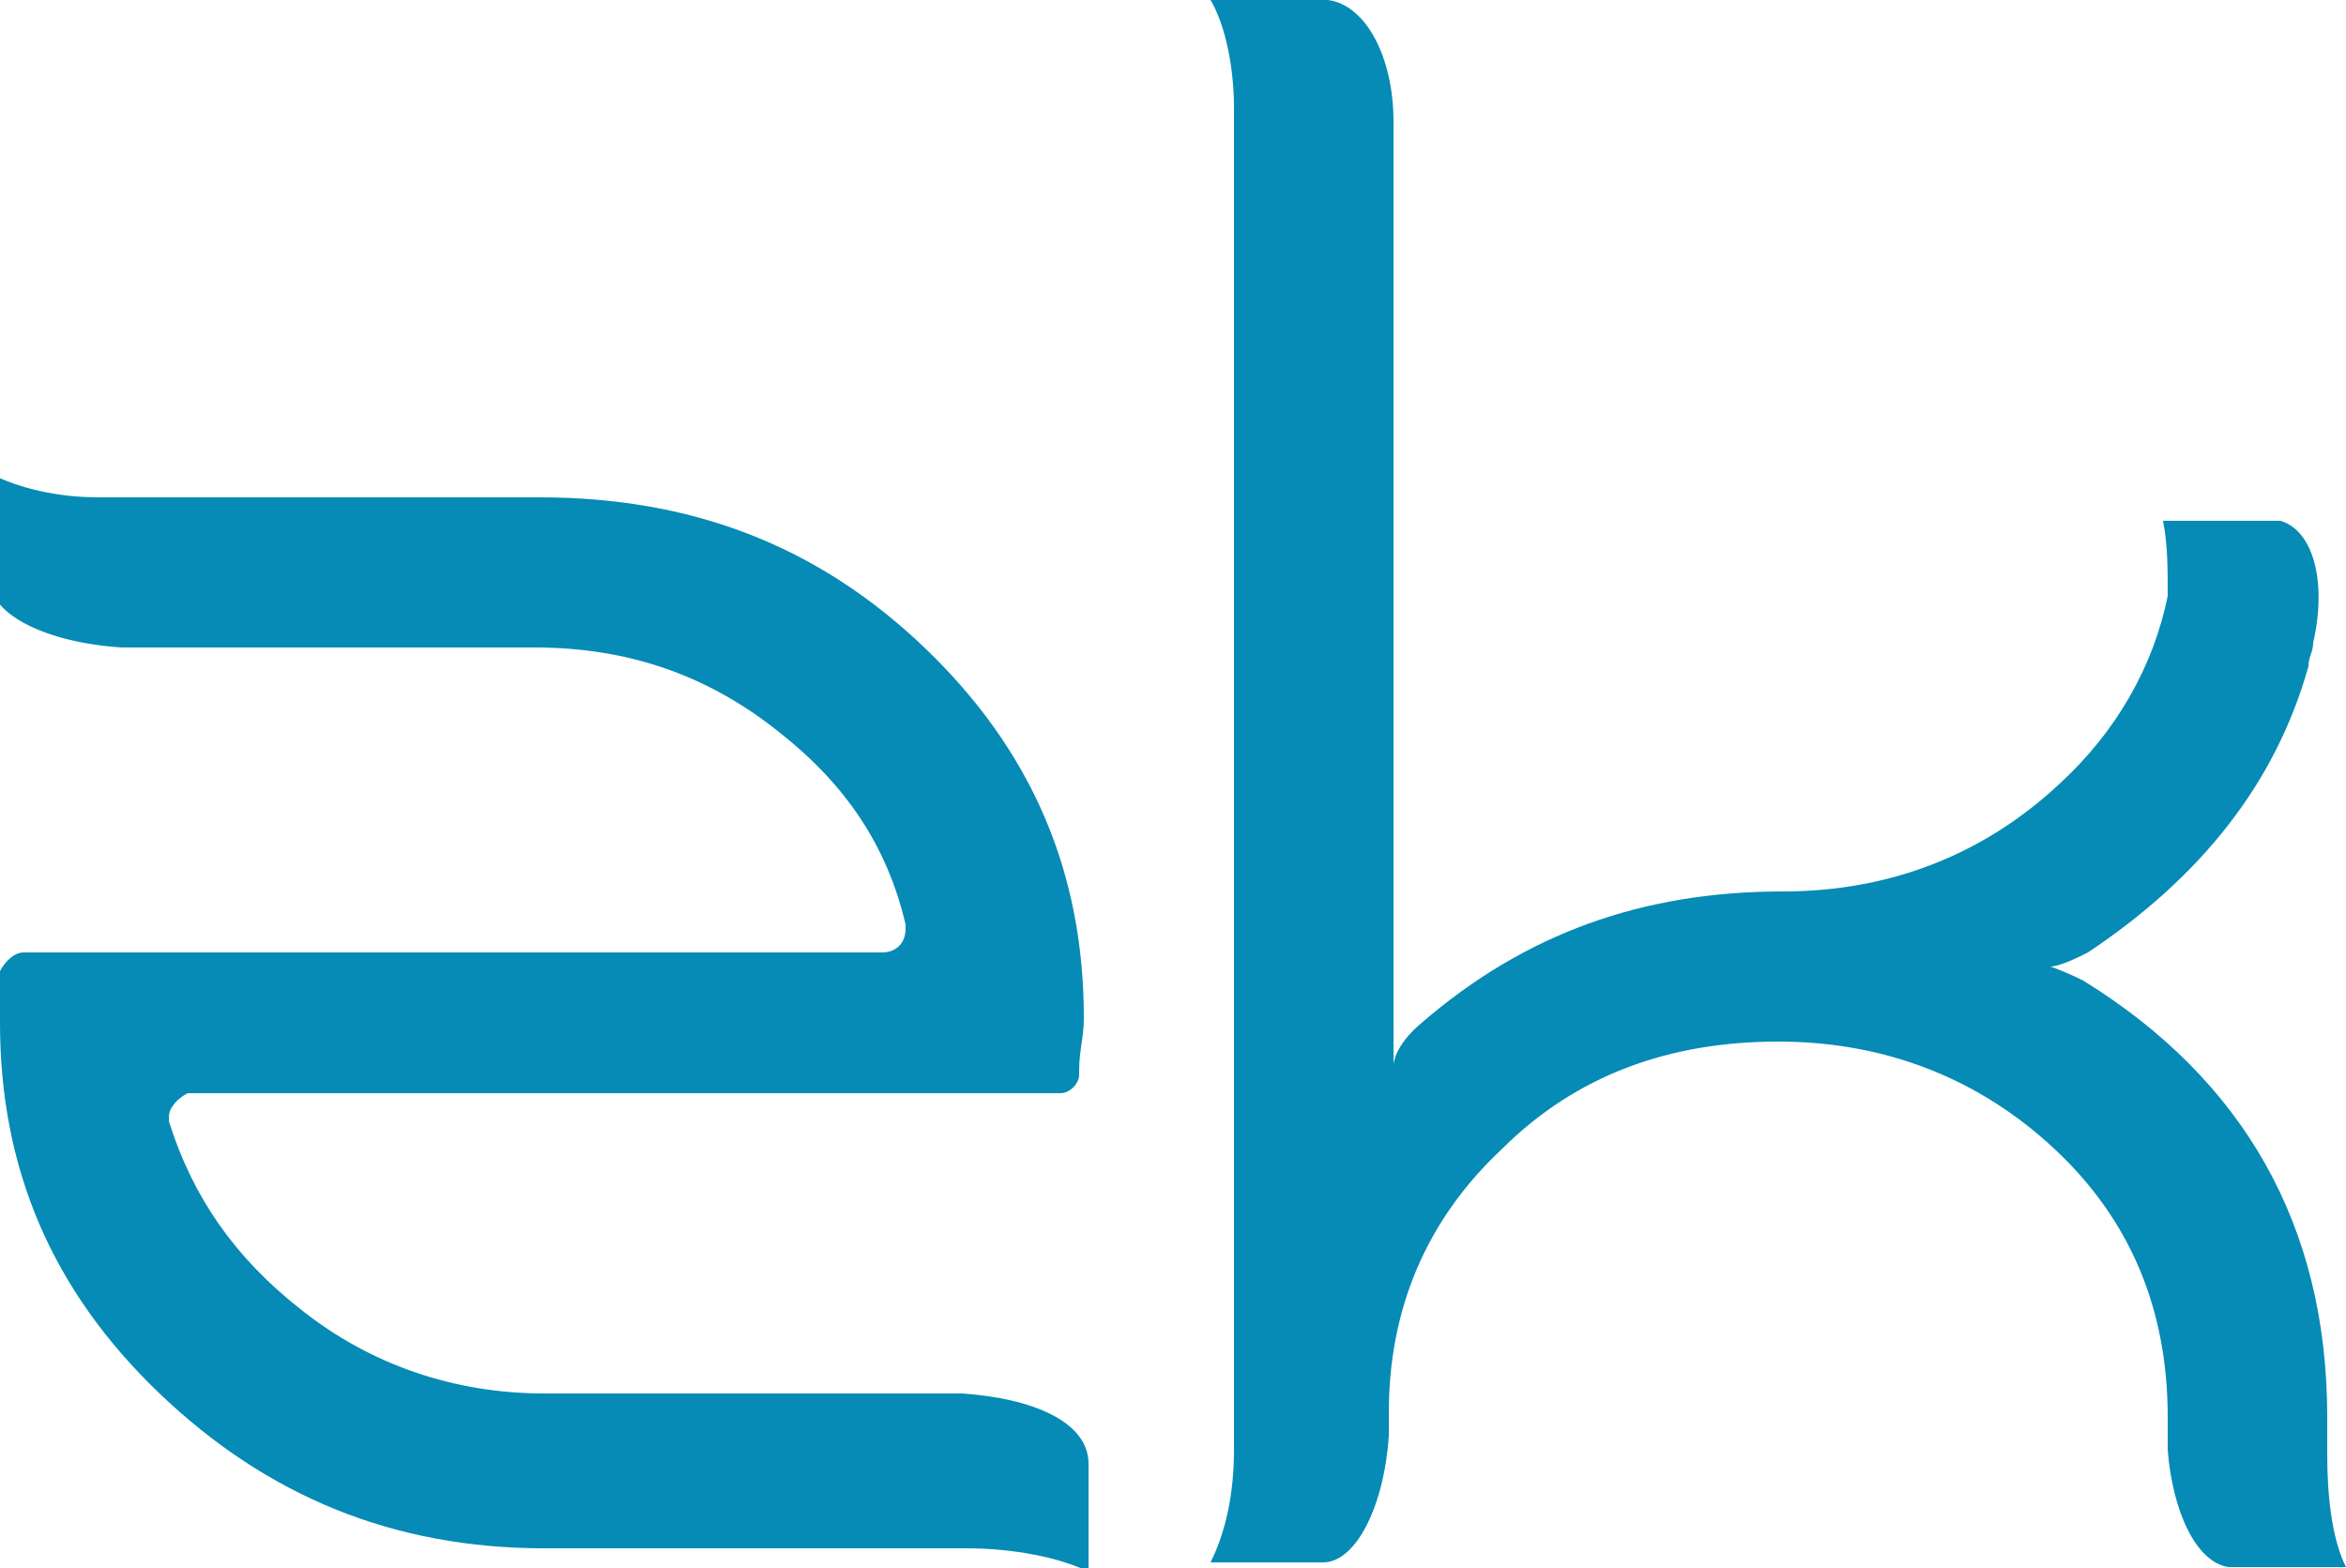
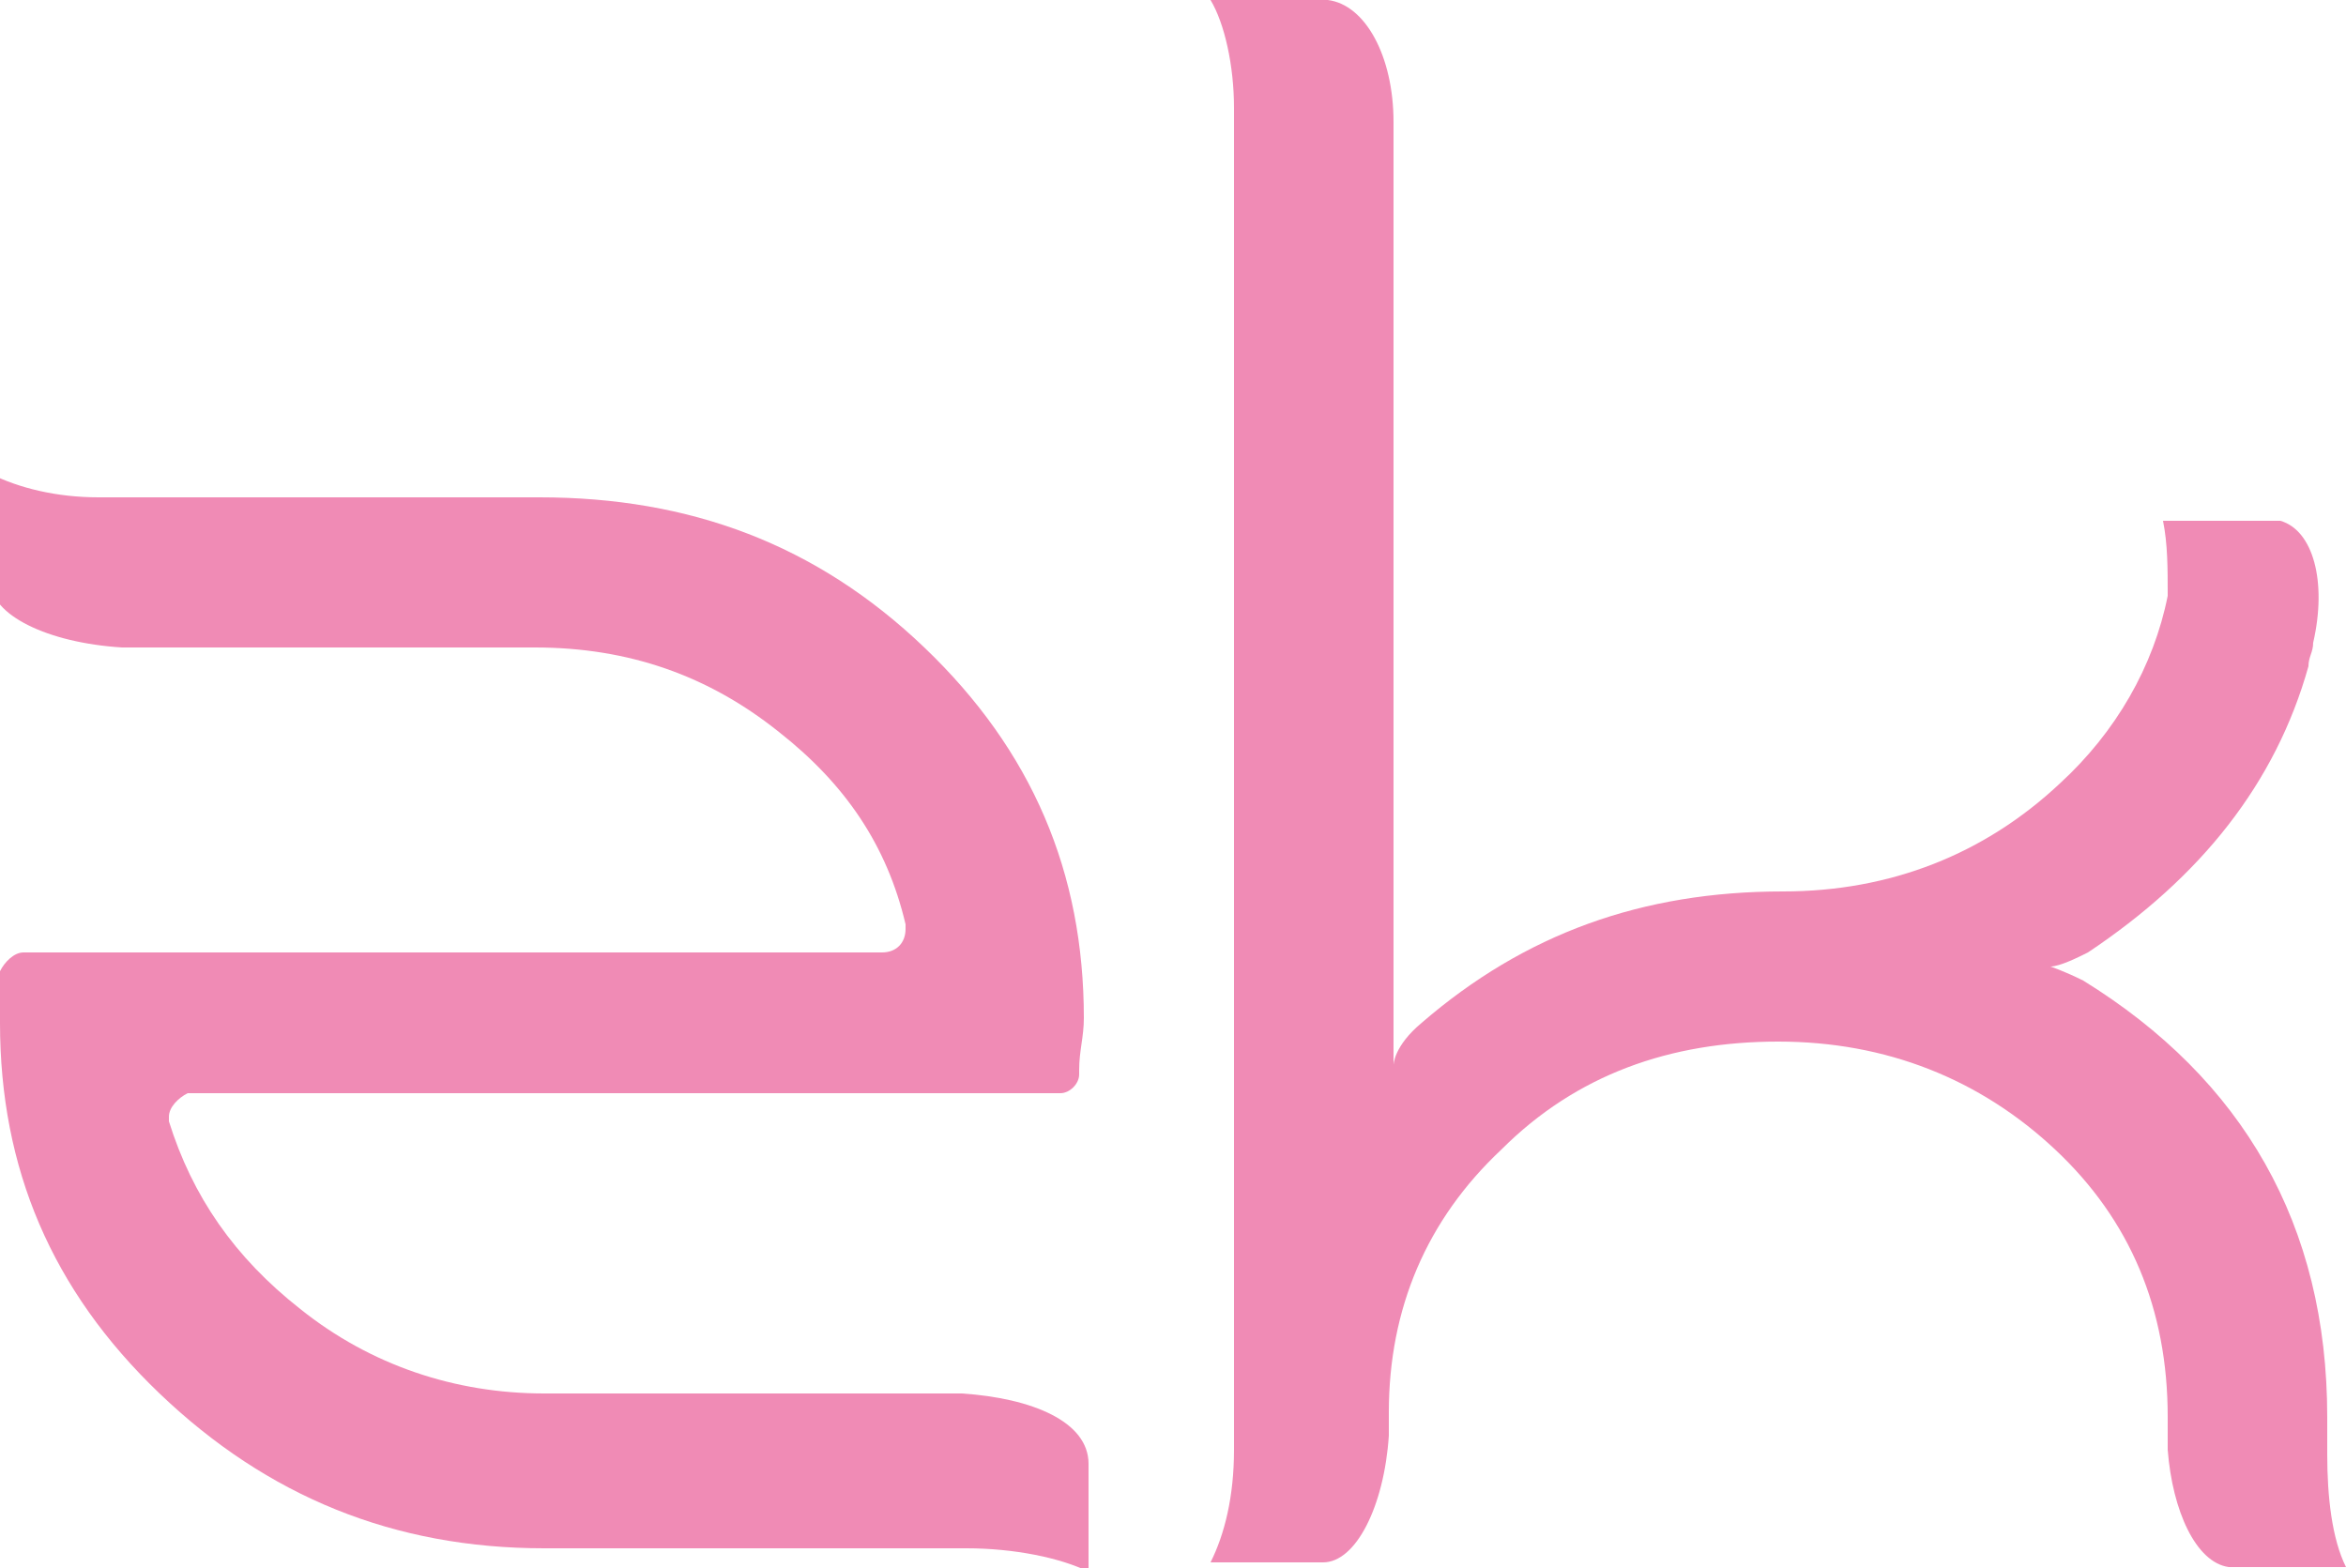
<svg xmlns="http://www.w3.org/2000/svg" version="1.1" id="Layer_1" x="0px" y="0px" viewBox="0 0 50 33.4" style="enable-background:new 0 0 50 33.4;" xml:space="preserve">
  <style type="text/css">
- 	.st0{fill:#058BB5;}
+ 	.st0{fill:#F08BB5;}
</style>
  <g>
    <path class="st0" d="M20.5,29.7h-8.9c-1.9,0-3.7-0.6-5.2-1.8c-1.4-1.1-2.3-2.4-2.8-4c0,0,0,0,0-0.1c0-0.2,0.2-0.4,0.4-0.5h18.6   c0.2,0,0.4-0.2,0.4-0.4v-0.1c0-0.4,0.1-0.7,0.1-1.1c0-3.1-1.1-5.7-3.4-7.9s-5-3.2-8.2-3.2h-9c-0.1,0-0.2,0-0.4,0   c-0.9,0-1.7-0.2-2.3-0.5v0.5v1.8c0,0.7,1.2,1.3,2.8,1.4h8.8c2,0,3.7,0.6,5.2,1.8c1.4,1.1,2.3,2.4,2.7,4.1c0,0,0,0,0,0.1   c0,0.3-0.2,0.5-0.5,0.5l0,0H0.5c-0.2,0-0.4,0.2-0.5,0.4l0,0c0,0.2,0,0.6,0,1.1c0,3.1,1.1,5.7,3.4,7.9s5,3.3,8.2,3.3h8.9   c0,0,0,0,0.1,0c1,0,2,0.2,2.6,0.5V33v-1.8C23.2,30.3,22,29.8,20.5,29.7" />
    <path class="st0" d="M49.6,31L49.6,31v-0.8c0-4.1-1.8-7.2-5.2-9.3c-0.4-0.2-0.7-0.3-0.7-0.3c0.2,0,0.6-0.2,0.8-0.3   c2.4-1.6,4-3.6,4.7-6.1c0-0.2,0.1-0.3,0.1-0.5c0.3-1.3,0-2.4-0.7-2.6h-0.1h-2.4c0.1,0.5,0.1,1,0.1,1.6c-0.3,1.5-1.1,2.9-2.3,4   C42.3,18.2,40.3,19,38,19c-3,0-5.5,0.9-7.7,2.8c-0.6,0.5-0.6,0.9-0.6,0.9V22l0,0V2.6c0-1.4-0.6-2.5-1.4-2.6h-2.5   c0.3,0.5,0.5,1.4,0.5,2.3c0,0.1,0,0.2,0,0.3v28.2v0.1c0,1-0.2,1.8-0.5,2.4h2.4c0.7,0,1.3-1.2,1.4-2.7v-0.5c0-2.2,0.8-4.1,2.4-5.6   c1.6-1.6,3.6-2.3,5.9-2.3s4.3,0.8,5.9,2.3c1.6,1.5,2.4,3.4,2.4,5.7v0.7c0.1,1.3,0.6,2.4,1.3,2.5H50C49.7,32.8,49.6,31.9,49.6,31" />
  </g>
</svg>
